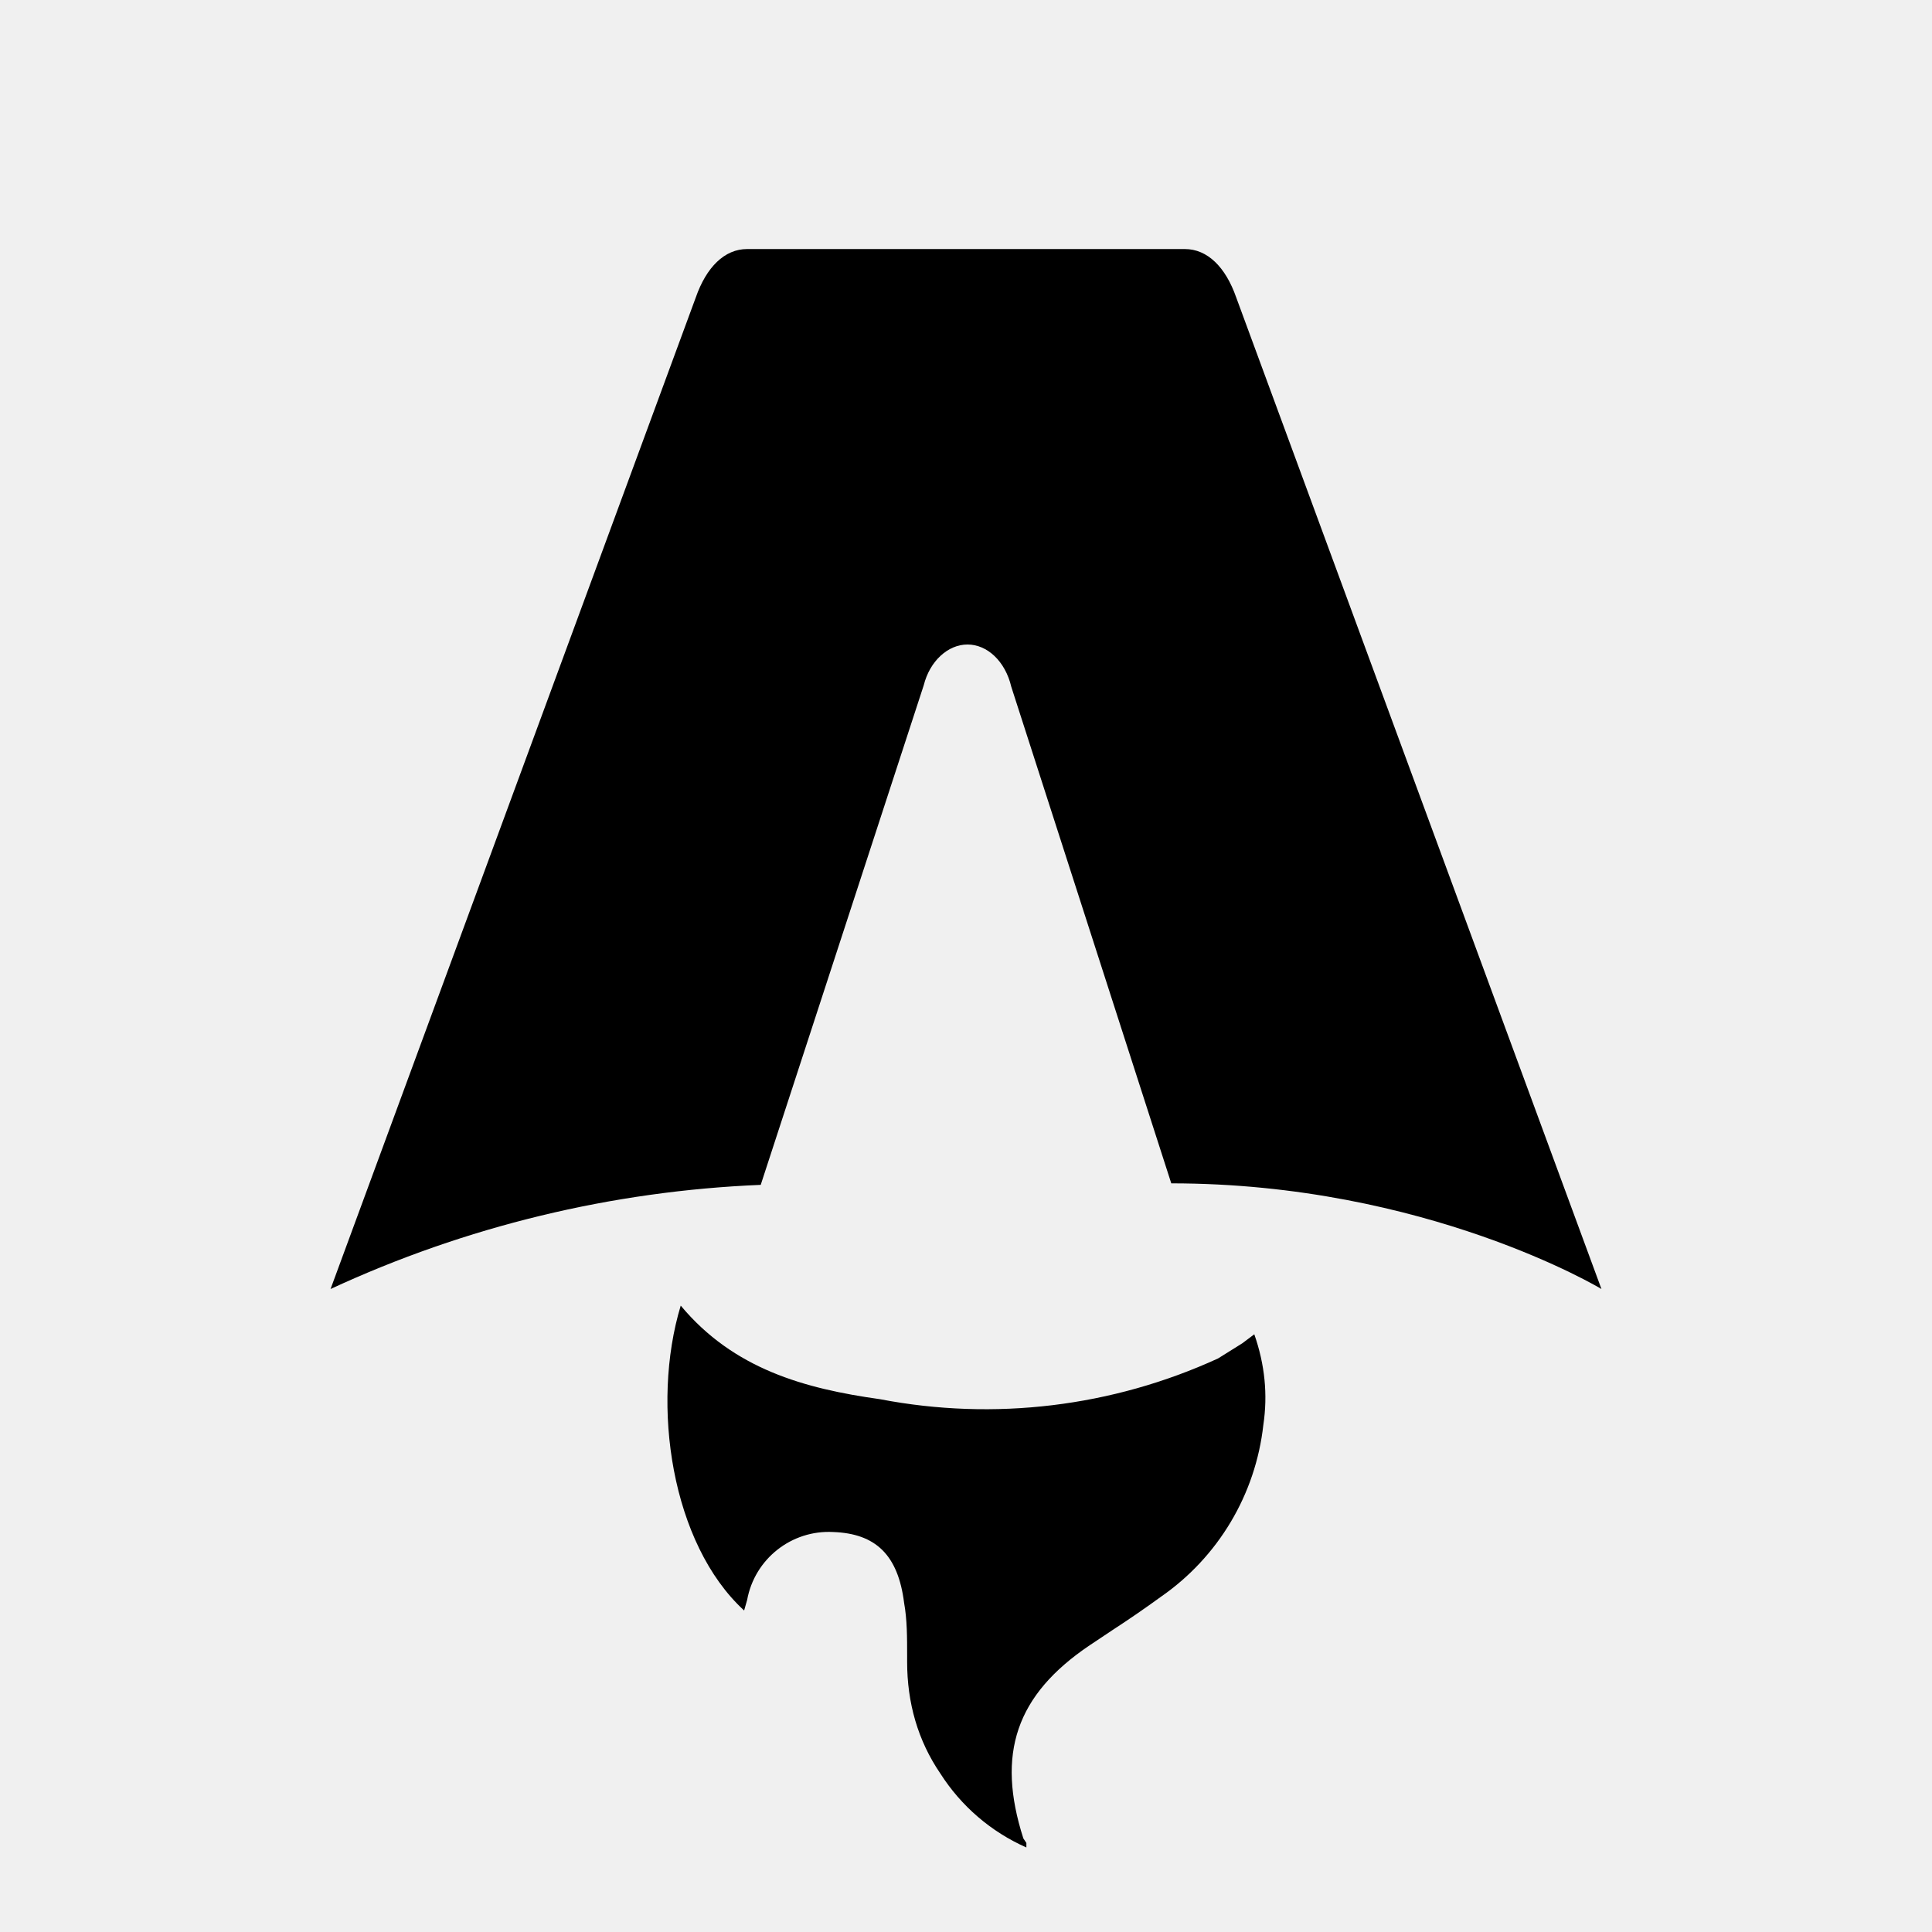
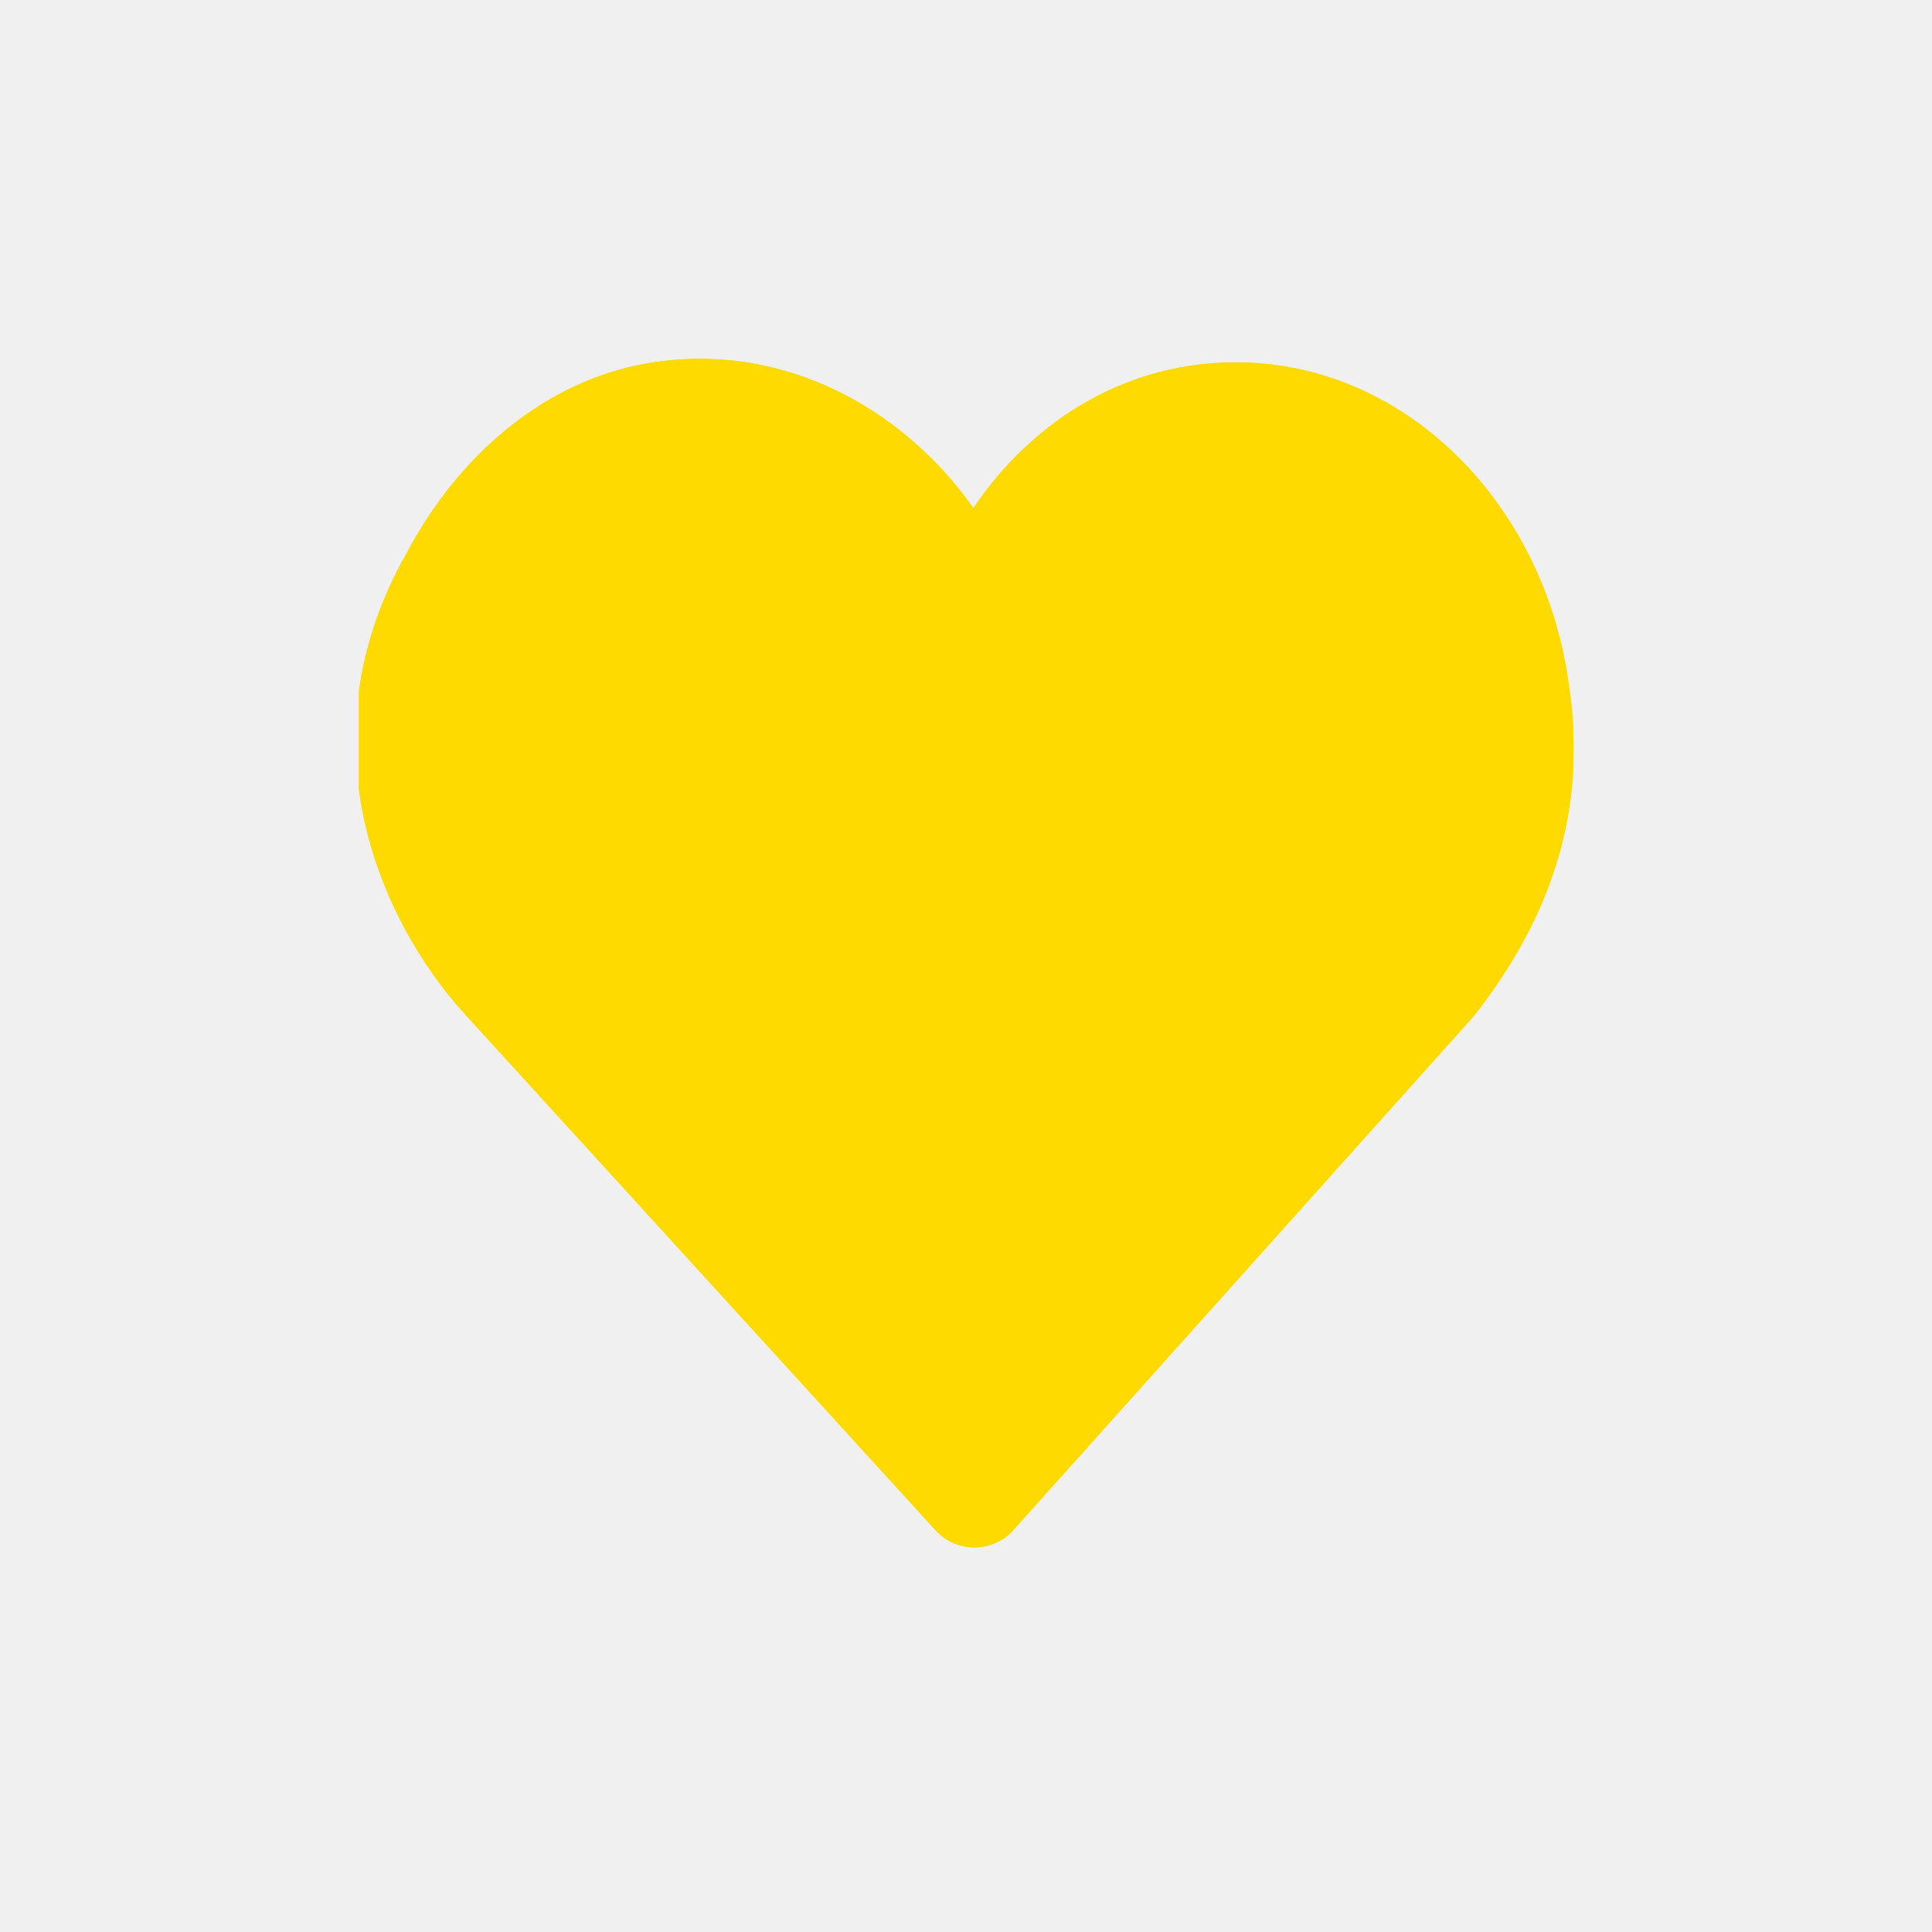
- <svg xmlns="http://www.w3.org/2000/svg" fill="none" viewBox="0 0 128 128">
-   <path d="M50.4 78.5a75.1 75.1 0 0 0-28.5 6.9l24.2-65.7c.7-2 1.9-3.2 3.4-3.2h29c1.5 0 2.7 1.2 3.4 3.2l24.2 65.7s-11.6-7-28.5-7L67 45.5c-.4-1.7-1.6-2.8-2.9-2.8-1.3 0-2.5 1.1-2.9 2.7L50.4 78.5Zm-1.1 28.2Zm-4.2-20.2c-2 6.6-.6 15.8 4.2 20.2a17.5 17.5 0 0 1 .2-.7 5.5 5.5 0 0 1 5.7-4.5c2.8.1 4.3 1.5 4.7 4.7.2 1.1.2 2.3.2 3.5v.4c0 2.7.7 5.2 2.2 7.4a13 13 0 0 0 5.7 4.9v-.3l-.2-.3c-1.8-5.6-.5-9.5 4.4-12.8l1.5-1a73 73 0 0 0 3.2-2.2 16 16 0 0 0 6.8-11.4c.3-2 .1-4-.6-6l-.8.6-1.6 1a37 37 0 0 1-22.4 2.7c-5-.7-9.7-2-13.2-6.2Z" />
-   <style>
-         path { fill: #000; }
-         @media (prefers-color-scheme: dark) {
-             path { fill: #FFF; }
-         }
-     </style>
+ <svg xmlns="http://www.w3.org/2000/svg" width="100" zoomAndPan="magnify" viewBox="0 0 75 75" height="100" preserveAspectRatio="xMidYMid meet" version="1.0">
+   <defs>
+     <clipPath id="ba724794f9">
+       <path d="M 13 13.191 L 61.809 13.191 L 61.809 60.152 L 13 60.152 Z M 13 13.191 " clip-rule="nonzero" />
+     </clipPath>
+     <clipPath id="06c0715647">
+       <path d="M 15.797 21.453 C 11.695 28.652 14.668 35.656 18.055 39.375 L 36.324 59.41 C 36.711 59.836 37.258 60.078 37.836 60.074 C 38.41 60.07 38.957 59.824 39.34 59.398 L 57.207 39.453 C 60.355 35.453 61.633 31.211 60.891 26.488 C 59.965 19.953 55.254 14.883 49.434 14.156 C 45.863 13.719 42.414 14.871 39.723 17.43 C 39 18.117 38.352 18.887 37.789 19.723 C 37.117 18.77 36.332 17.898 35.445 17.129 C 32.352 14.438 28.41 13.371 24.625 14.203 C 21.043 14.992 17.824 17.637 15.797 21.453 Z M 15.797 21.453 " clip-rule="nonzero" />
+     </clipPath>
+     <clipPath id="a7b085082d">
+       <path d="M 13.93 13.93 L 61.18 13.93 L 61.18 60.227 L 13.93 60.227 Z M 13.93 13.93 " clip-rule="nonzero" />
+     </clipPath>
+     <clipPath id="4748347e6e">
+       <path d="M 15.797 21.457 C 11.695 28.652 14.668 35.656 18.051 39.375 L 36.32 59.406 C 36.707 59.832 37.254 60.07 37.832 60.07 C 38.406 60.066 38.953 59.82 39.336 59.391 L 57.199 39.453 C 60.348 35.453 61.625 31.211 60.883 26.488 C 59.957 19.953 55.246 14.883 49.426 14.16 C 45.859 13.719 42.41 14.875 39.719 17.43 C 38.996 18.117 38.348 18.887 37.785 19.723 C 37.113 18.773 36.328 17.902 35.441 17.129 C 32.348 14.441 28.41 13.375 24.625 14.203 C 21.043 14.996 17.824 17.637 15.797 21.457 Z M 15.797 21.457 " clip-rule="nonzero" />
+     </clipPath>
+   </defs>
+   <g clip-path="url(#ba724794f9)">
+     <g clip-path="url(#06c0715647)">
+       <path fill="#ffda00" d="M 13.93 13.926 L 61.07 13.926 L 61.07 61.074 L 13.93 61.074 Z M 13.93 13.926 " fill-opacity="1" fill-rule="nonzero" />
+     </g>
+   </g>
+   <g clip-path="url(#a7b085082d)">
+     <g clip-path="url(#4748347e6e)">
+       <path stroke-linecap="butt" transform="matrix(0.75, 0, 0, 0.75, 13.92946, 13.92944)" fill="none" stroke-linejoin="miter" d="M 2.49 10.037 C -2.979 19.631 0.985 28.969 5.495 33.927 L 29.854 60.636 C 30.37 61.203 31.099 61.521 31.87 61.521 C 32.636 61.516 33.365 61.188 33.875 60.615 L 57.693 34.032 C 61.891 28.698 63.594 23.042 62.604 16.745 C 61.37 8.032 55.089 1.271 47.328 0.308 C 42.573 -0.281 37.974 1.261 34.386 4.667 C 33.422 5.584 32.558 6.61 31.808 7.724 C 30.912 6.459 29.865 5.297 28.683 4.266 C 24.558 0.683 19.308 -0.739 14.261 0.365 C 9.485 1.422 5.193 4.943 2.49 10.037 Z M 2.49 10.037 " stroke="#ffda00" stroke-width="2" stroke-opacity="1" stroke-miterlimit="4" />
+     </g>
+   </g>
</svg>
